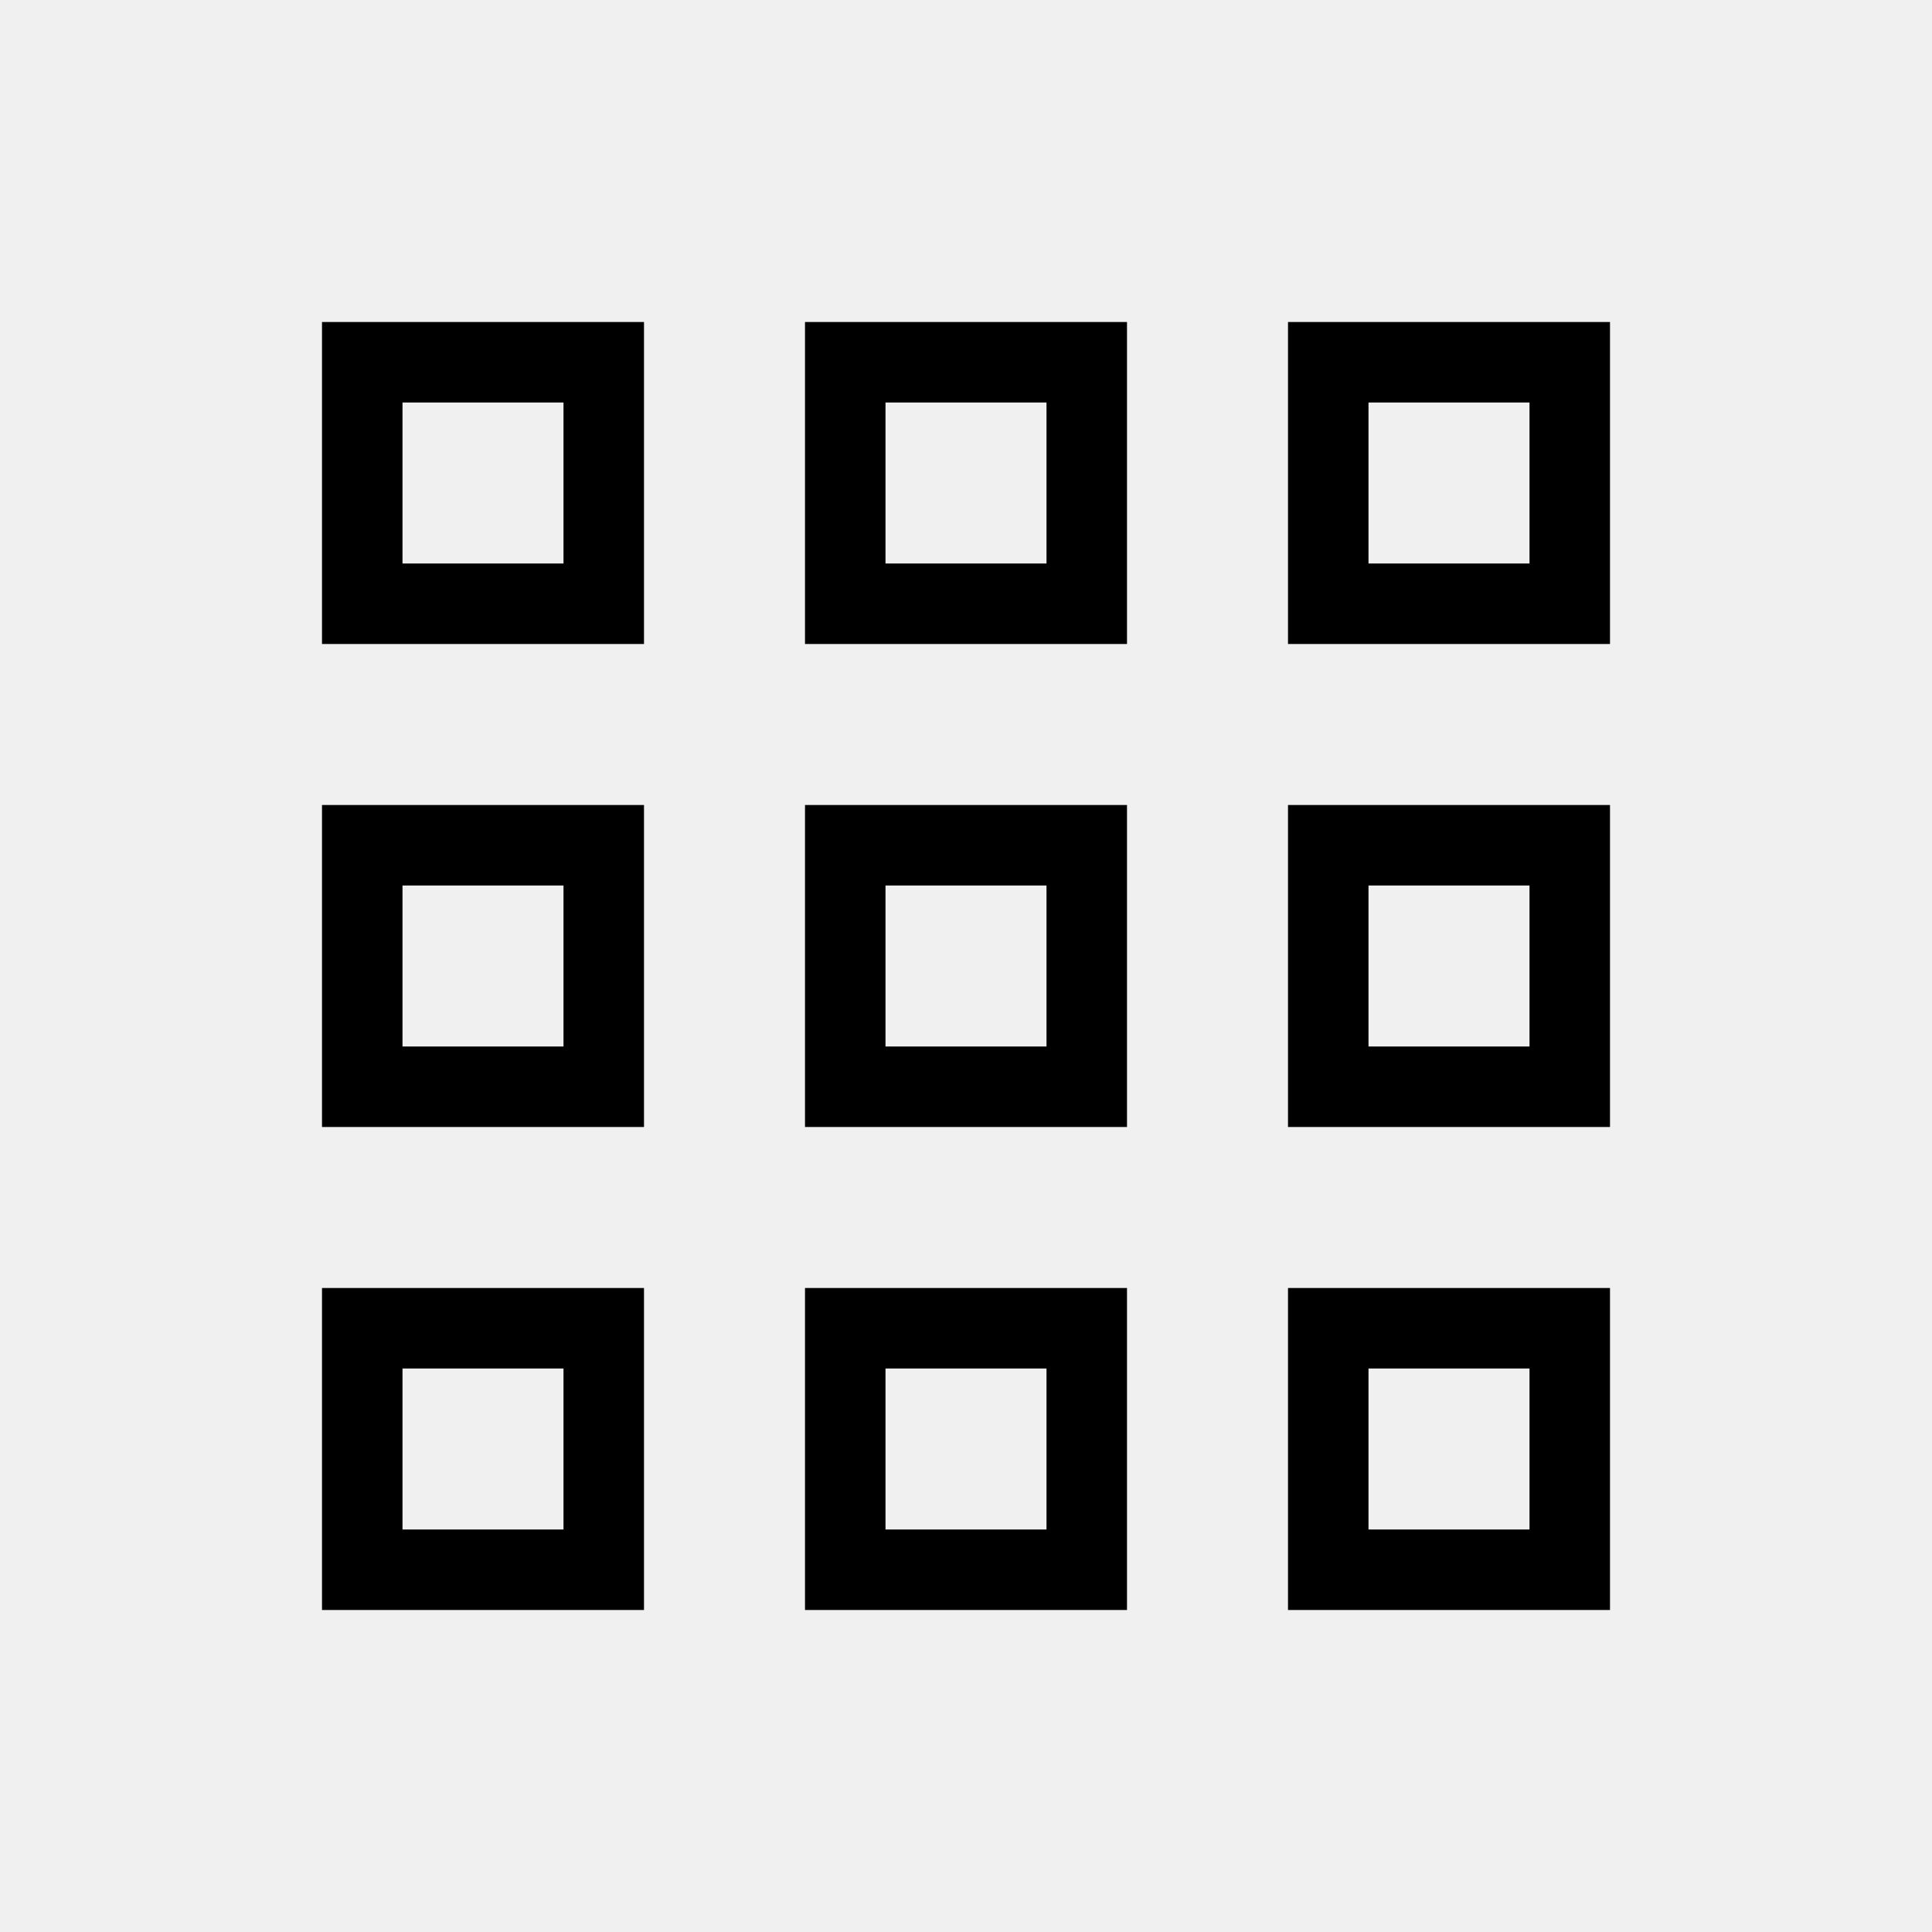
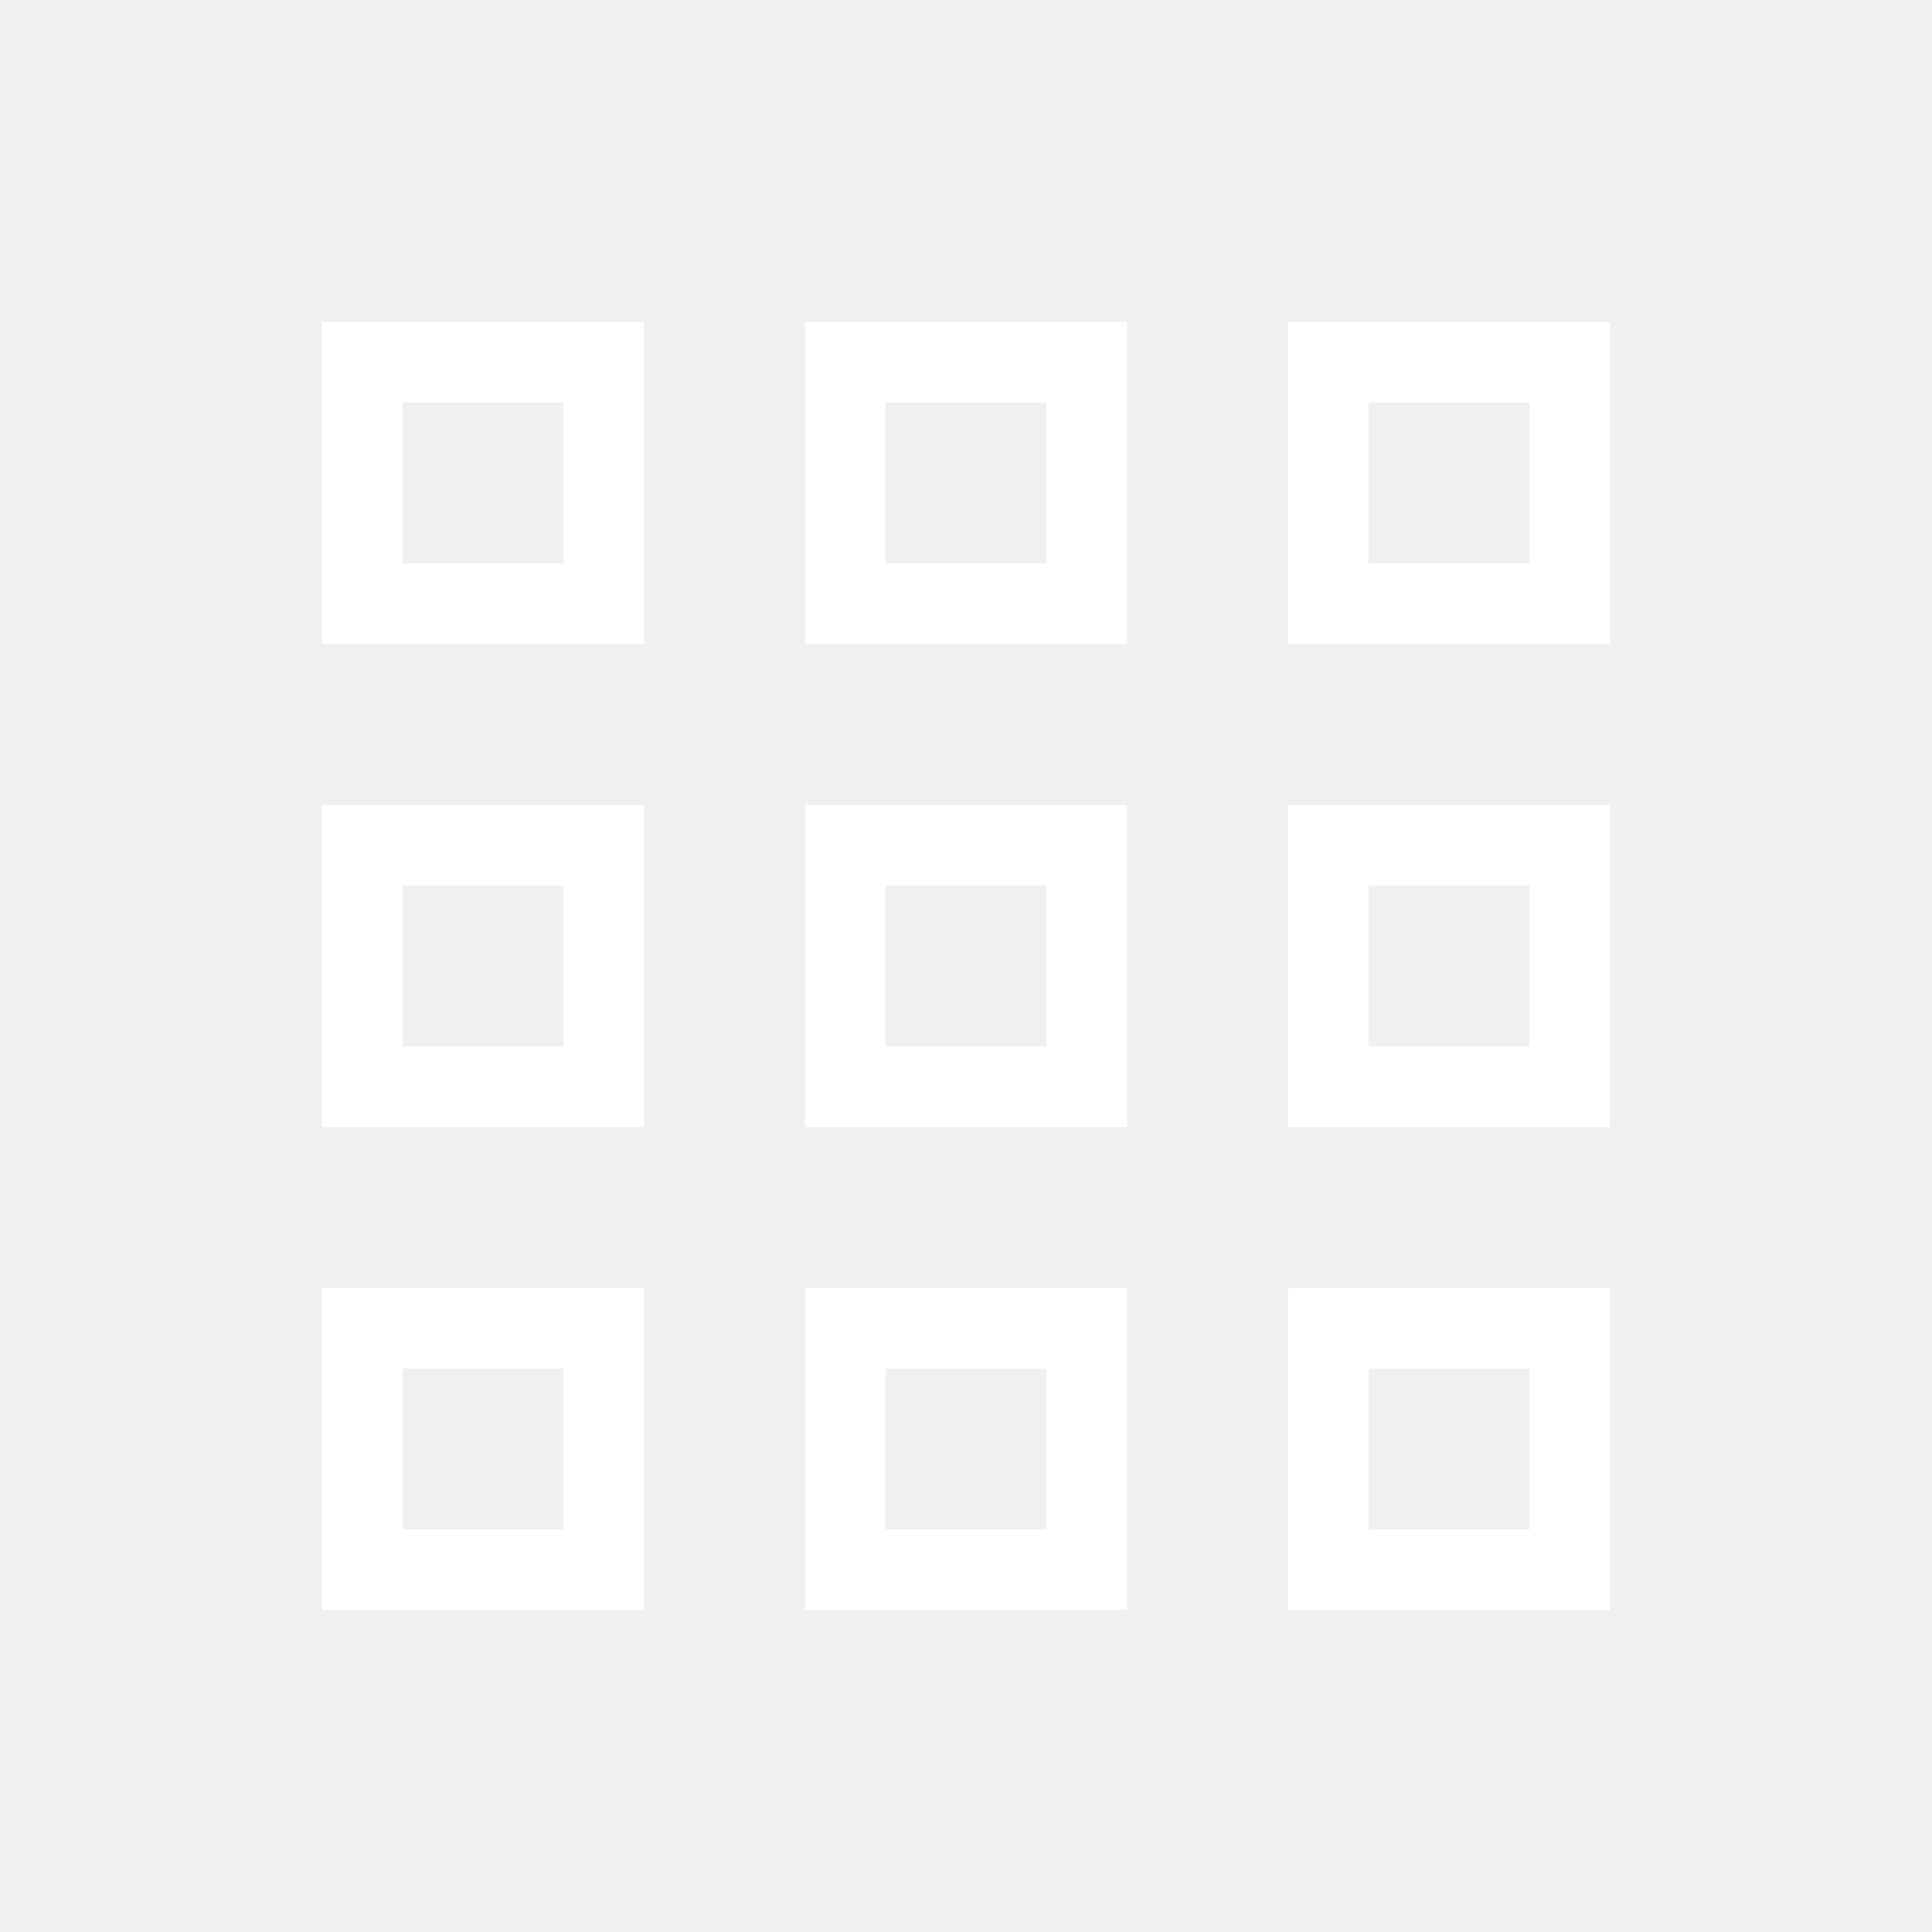
- <svg xmlns="http://www.w3.org/2000/svg" viewBox="0 0 24 24" preserveAspectRatio="xMidYMid meet" focusable="false" class="style-scope yt-icon" style="pointer-events: none; display: block; width: 100%; height: 100%;">
+ <svg xmlns="http://www.w3.org/2000/svg" fill="#fff" viewBox="0 0 24 24" preserveAspectRatio="xMidYMid meet" focusable="false" class="style-scope yt-icon" style="pointer-events: none; display: block; width: 100%; height: 100%;">
  <g class="style-scope yt-icon">
    <path d="M16,4v4h4V4H16z M19,7h-2V5h2V7z M16,10v4h4v-4H16z M19,13h-2v-2h2V13z M10,4v4h4V4H10z M13,7h-2V5h2V7z M10,10v4h4v-4H10z M13,13h-2v-2h2V13z M16,16v4h4v-4H16z M19,19h-2v-2h2V19z M10,16v4h4v-4H10z M13,19h-2v-2h2V19z M4,4v4h4V4H4z M7,7H5V5h2V7z M4,10 v4h4v-4H4z M7,13H5v-2h2V13z M4,16v4h4v-4H4z M7,19H5v-2h2V19z" class="style-scope yt-icon" />
  </g>
</svg>
